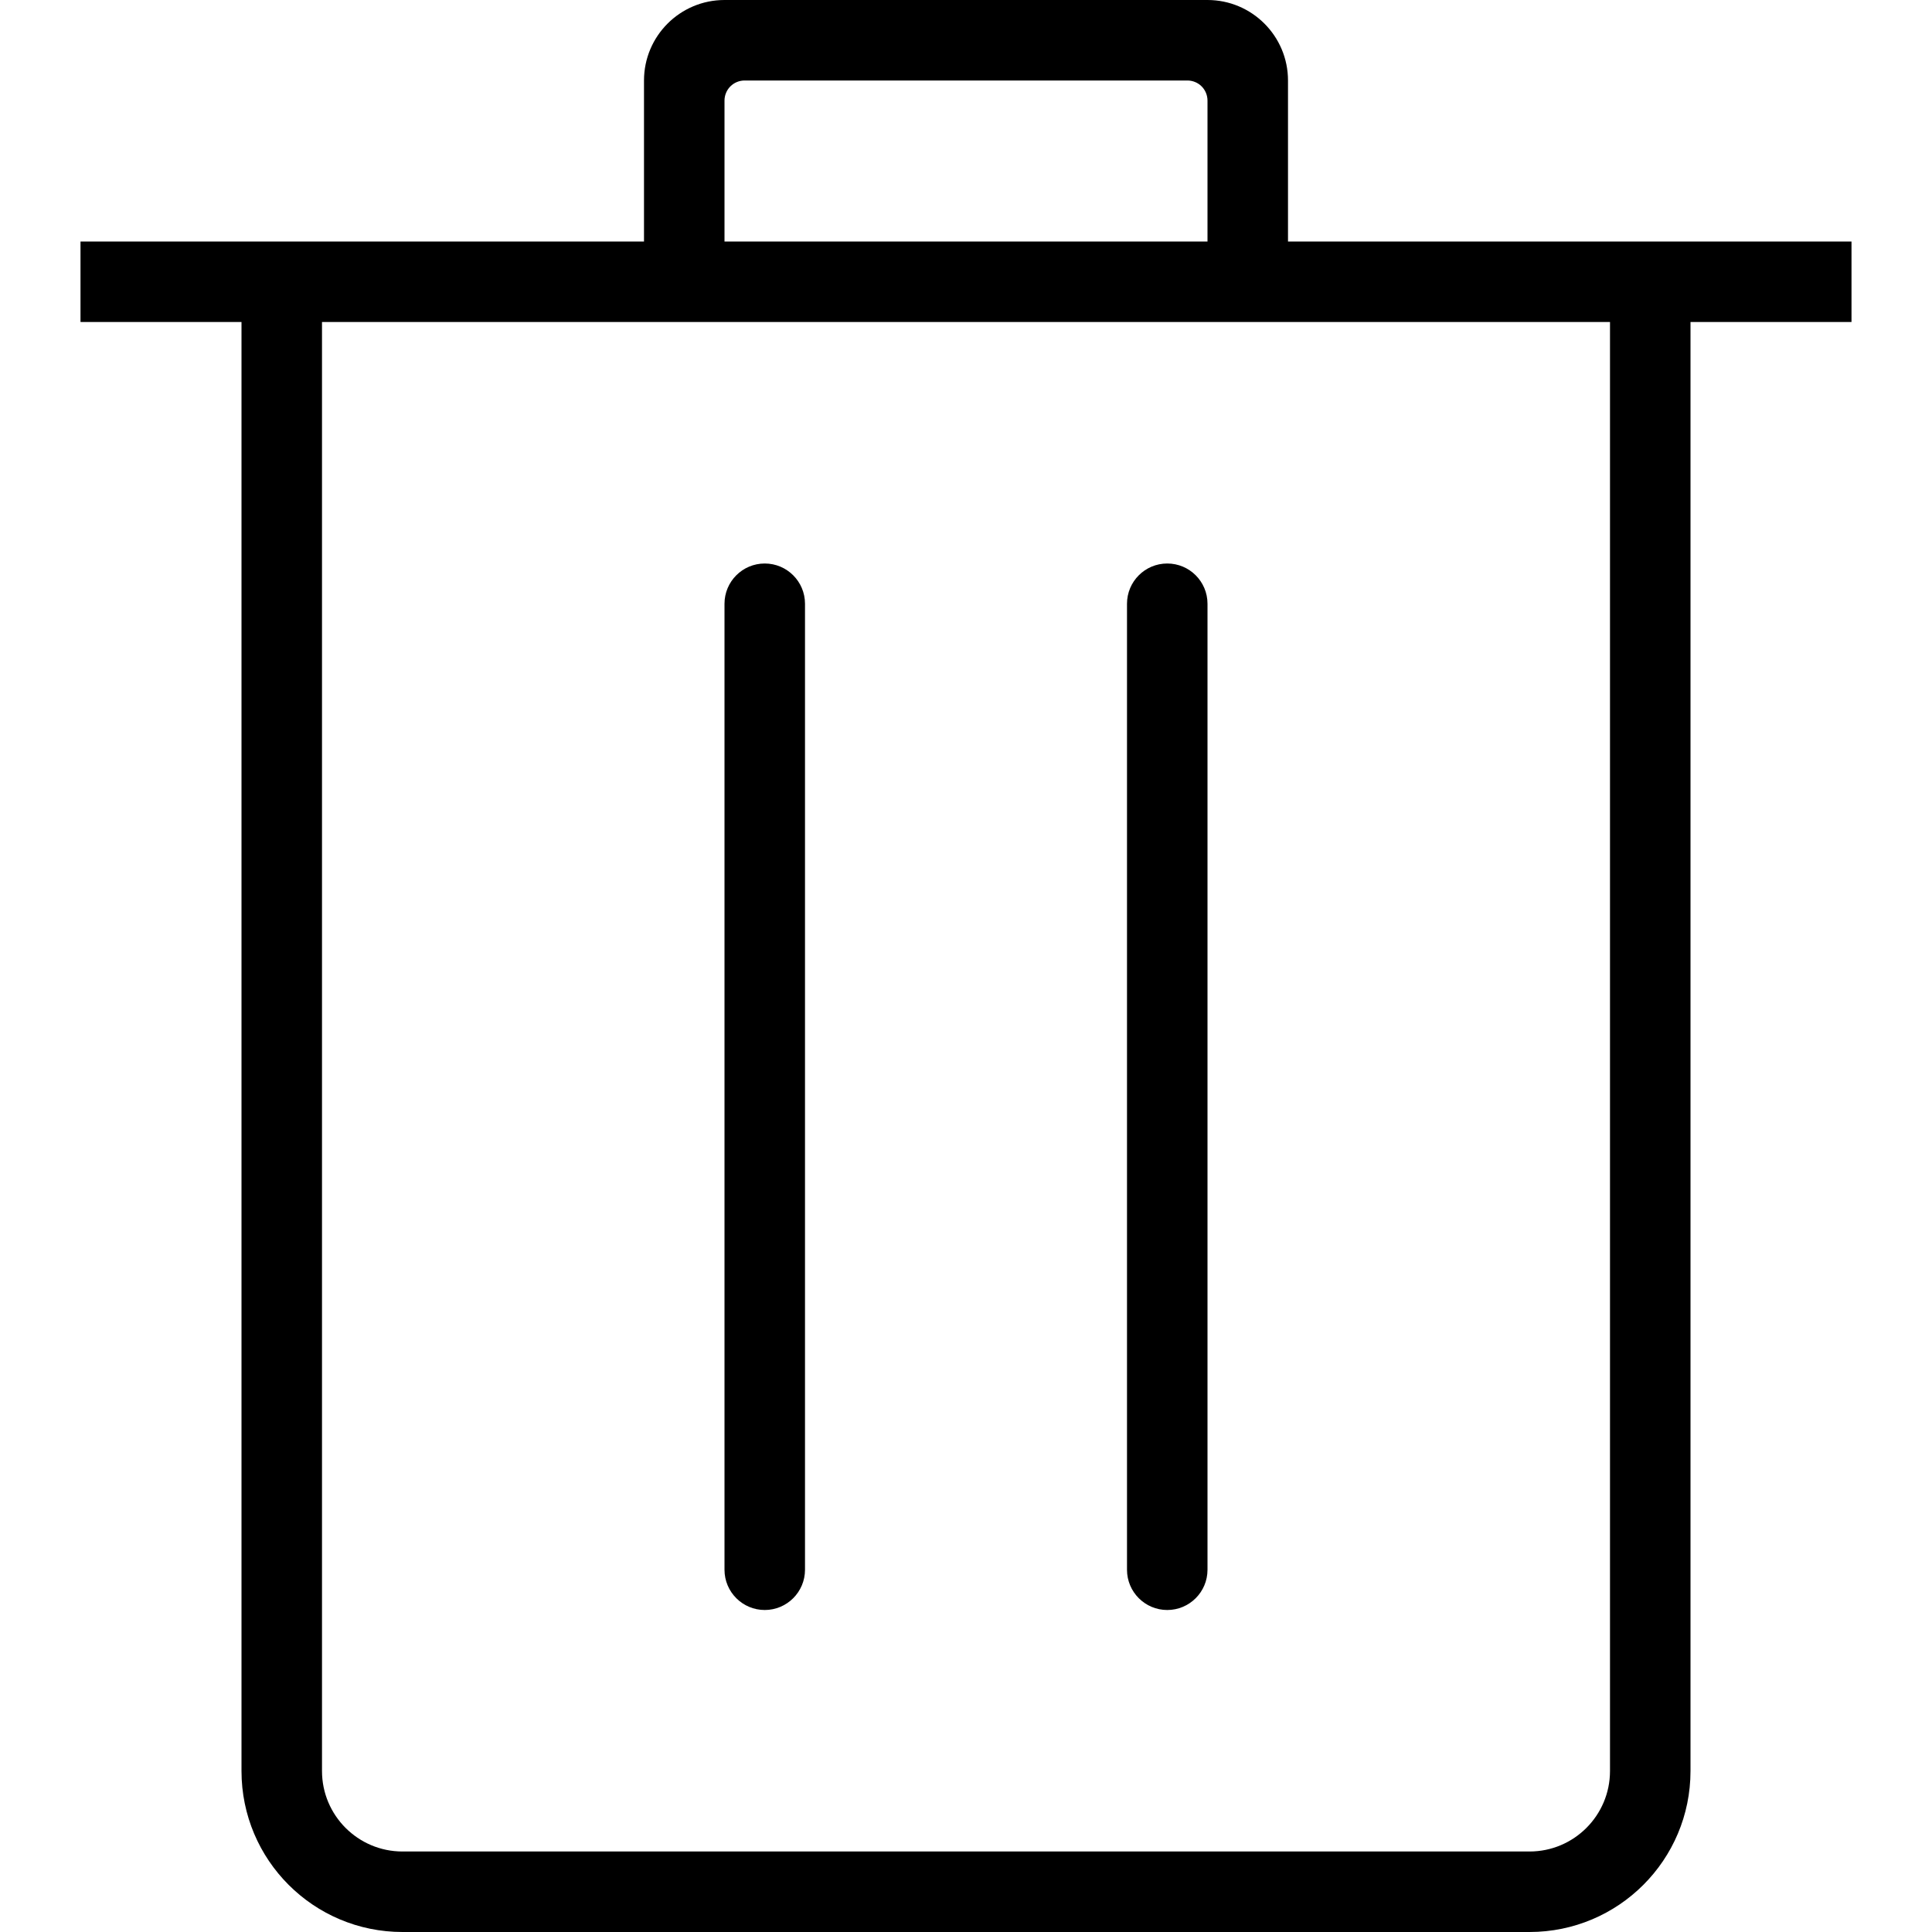
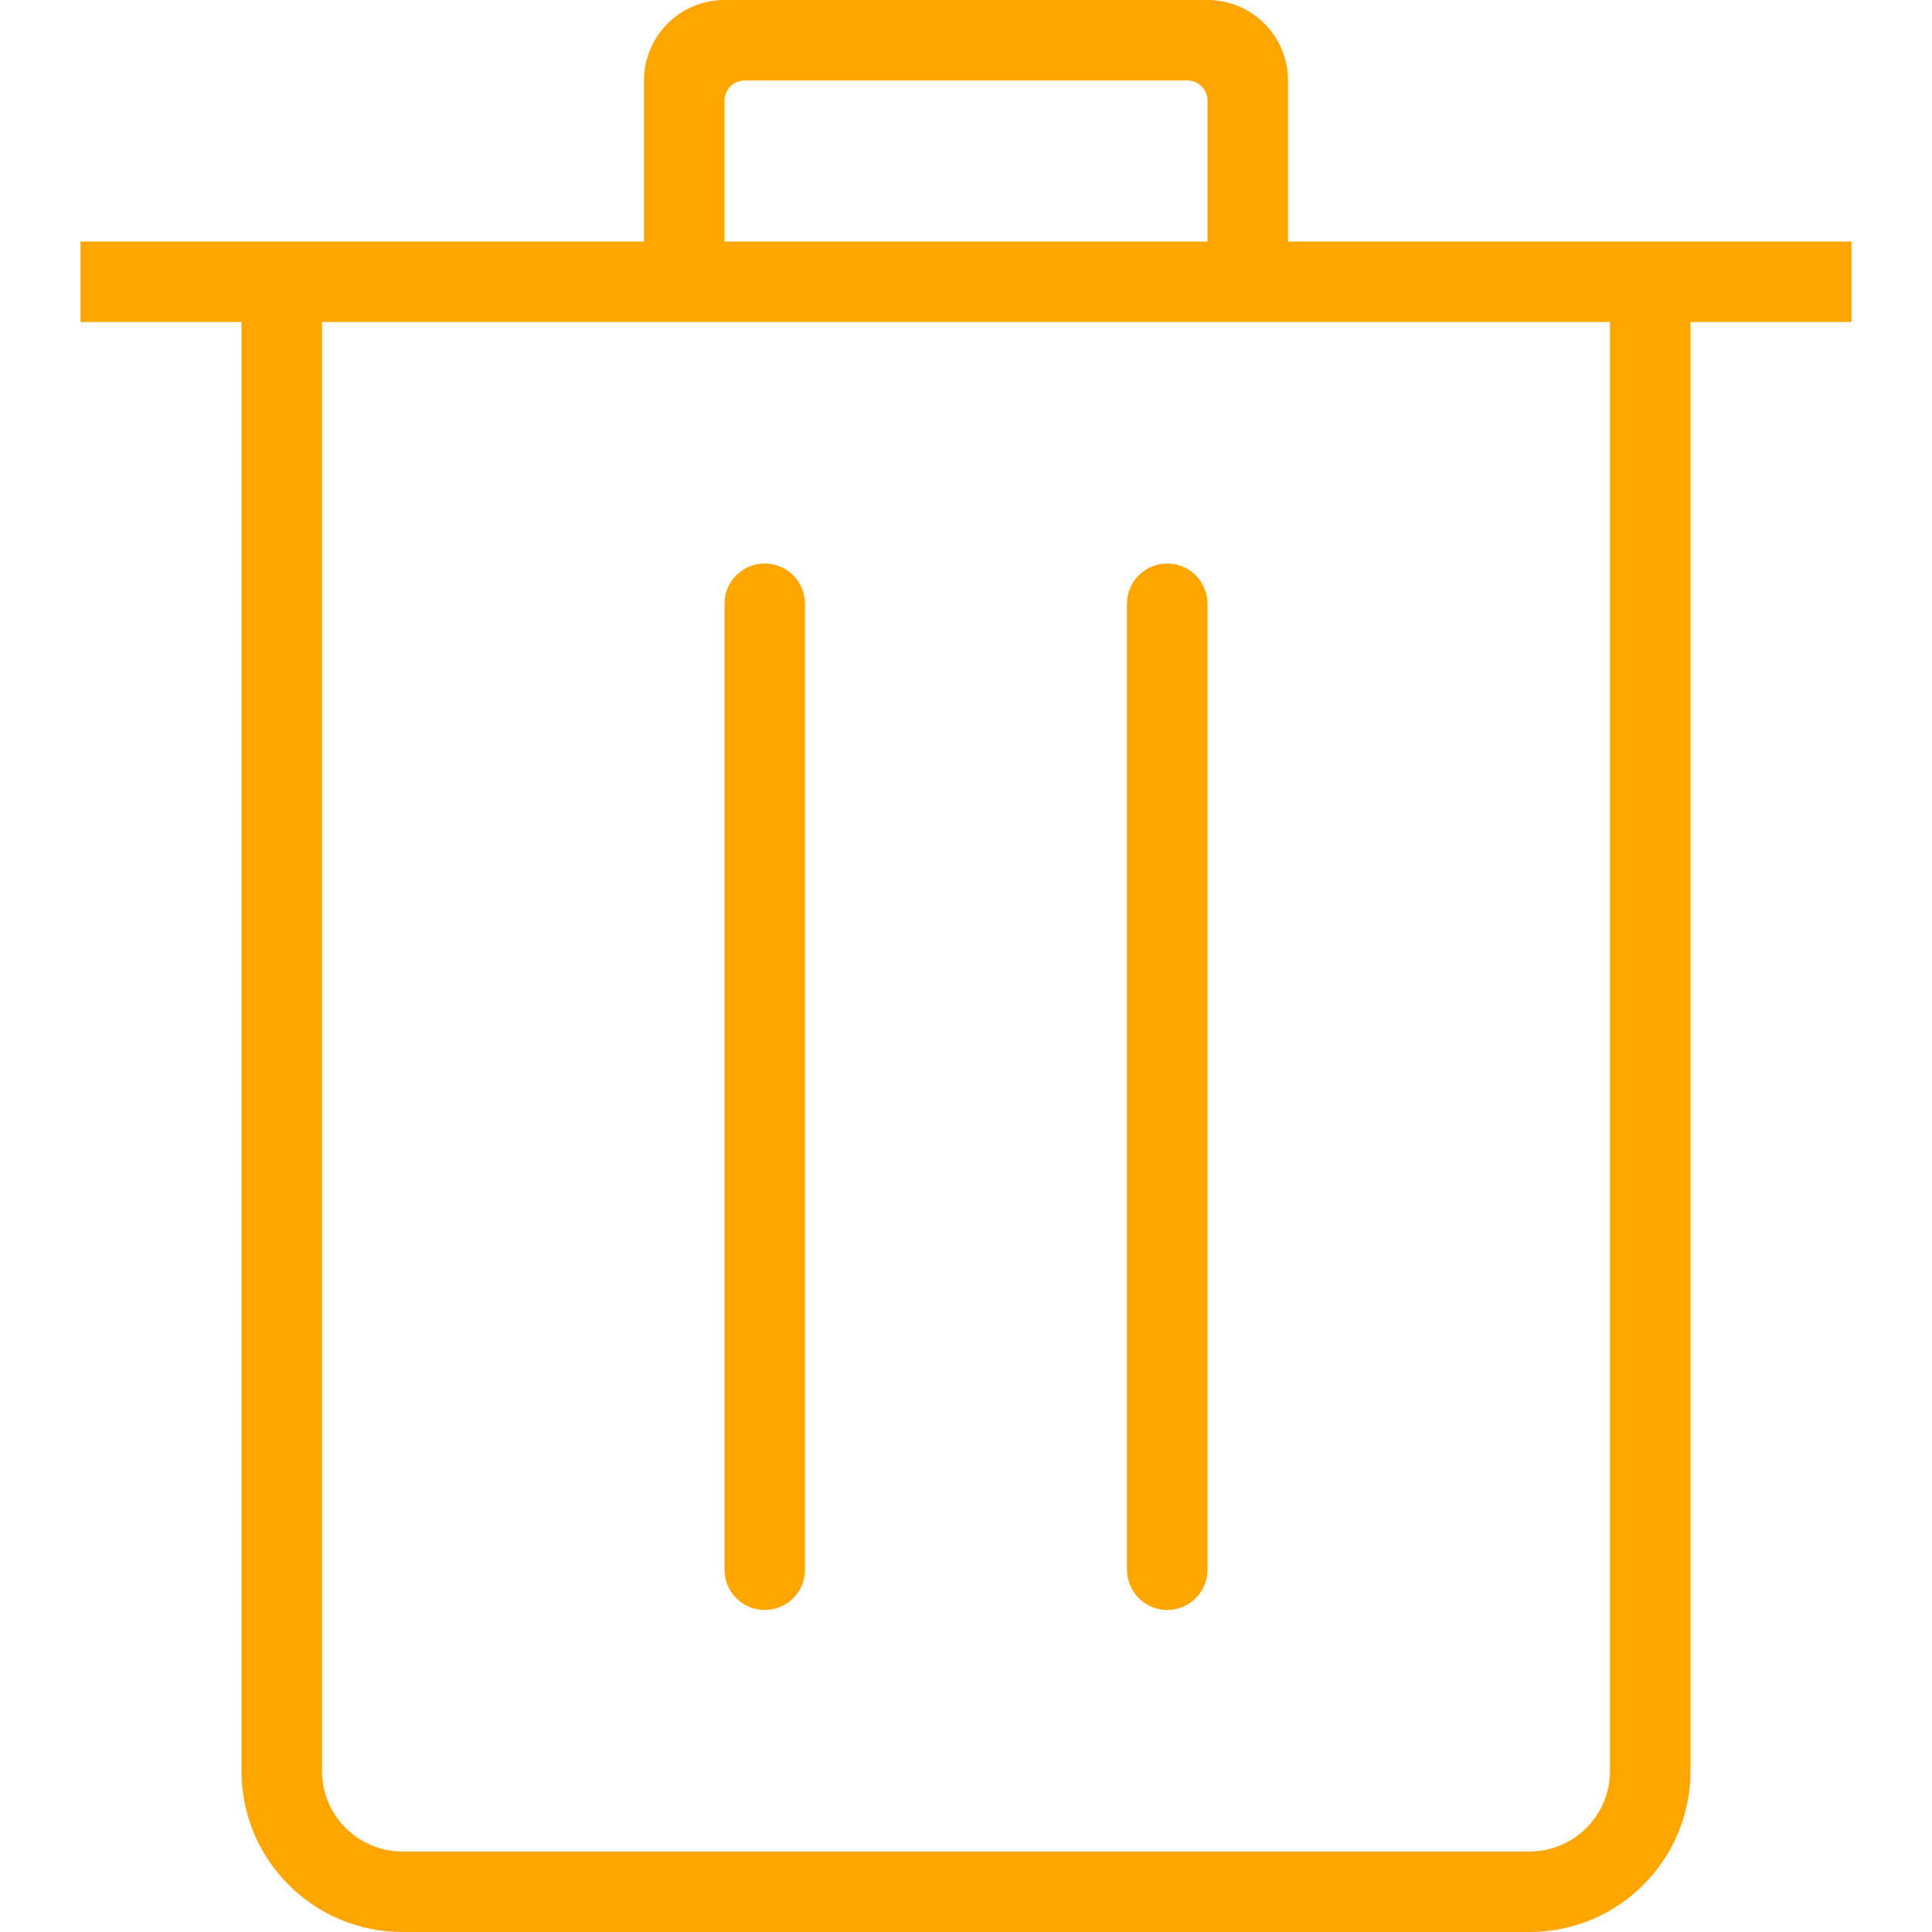
- <svg xmlns="http://www.w3.org/2000/svg" width="24" height="24" fill-rule="evenodd" clip-rule="evenodd">
+ <svg xmlns="http://www.w3.org/2000/svg" width="24" height="24" fill="orange" fill-rule="evenodd" clip-rule="evenodd">
  <path d="M9 3h6v-1.75c0-.066-.026-.13-.073-.177-.047-.047-.111-.073-.177-.073h-5.5c-.066 0-.13.026-.177.073-.047.047-.073.111-.073.177v1.75zm11 1h-16v18c0 .552.448 1 1 1h14c.552 0 1-.448 1-1v-18zm-10 3.5c0-.276-.224-.5-.5-.5s-.5.224-.5.5v12c0 .276.224.5.5.5s.5-.224.5-.5v-12zm5 0c0-.276-.224-.5-.5-.5s-.5.224-.5.5v12c0 .276.224.5.5.5s.5-.224.5-.5v-12zm8-4.5v1h-2v18c0 1.105-.895 2-2 2h-14c-1.105 0-2-.895-2-2v-18h-2v-1h7v-2c0-.552.448-1 1-1h6c.552 0 1 .448 1 1v2h7z" />
</svg>
